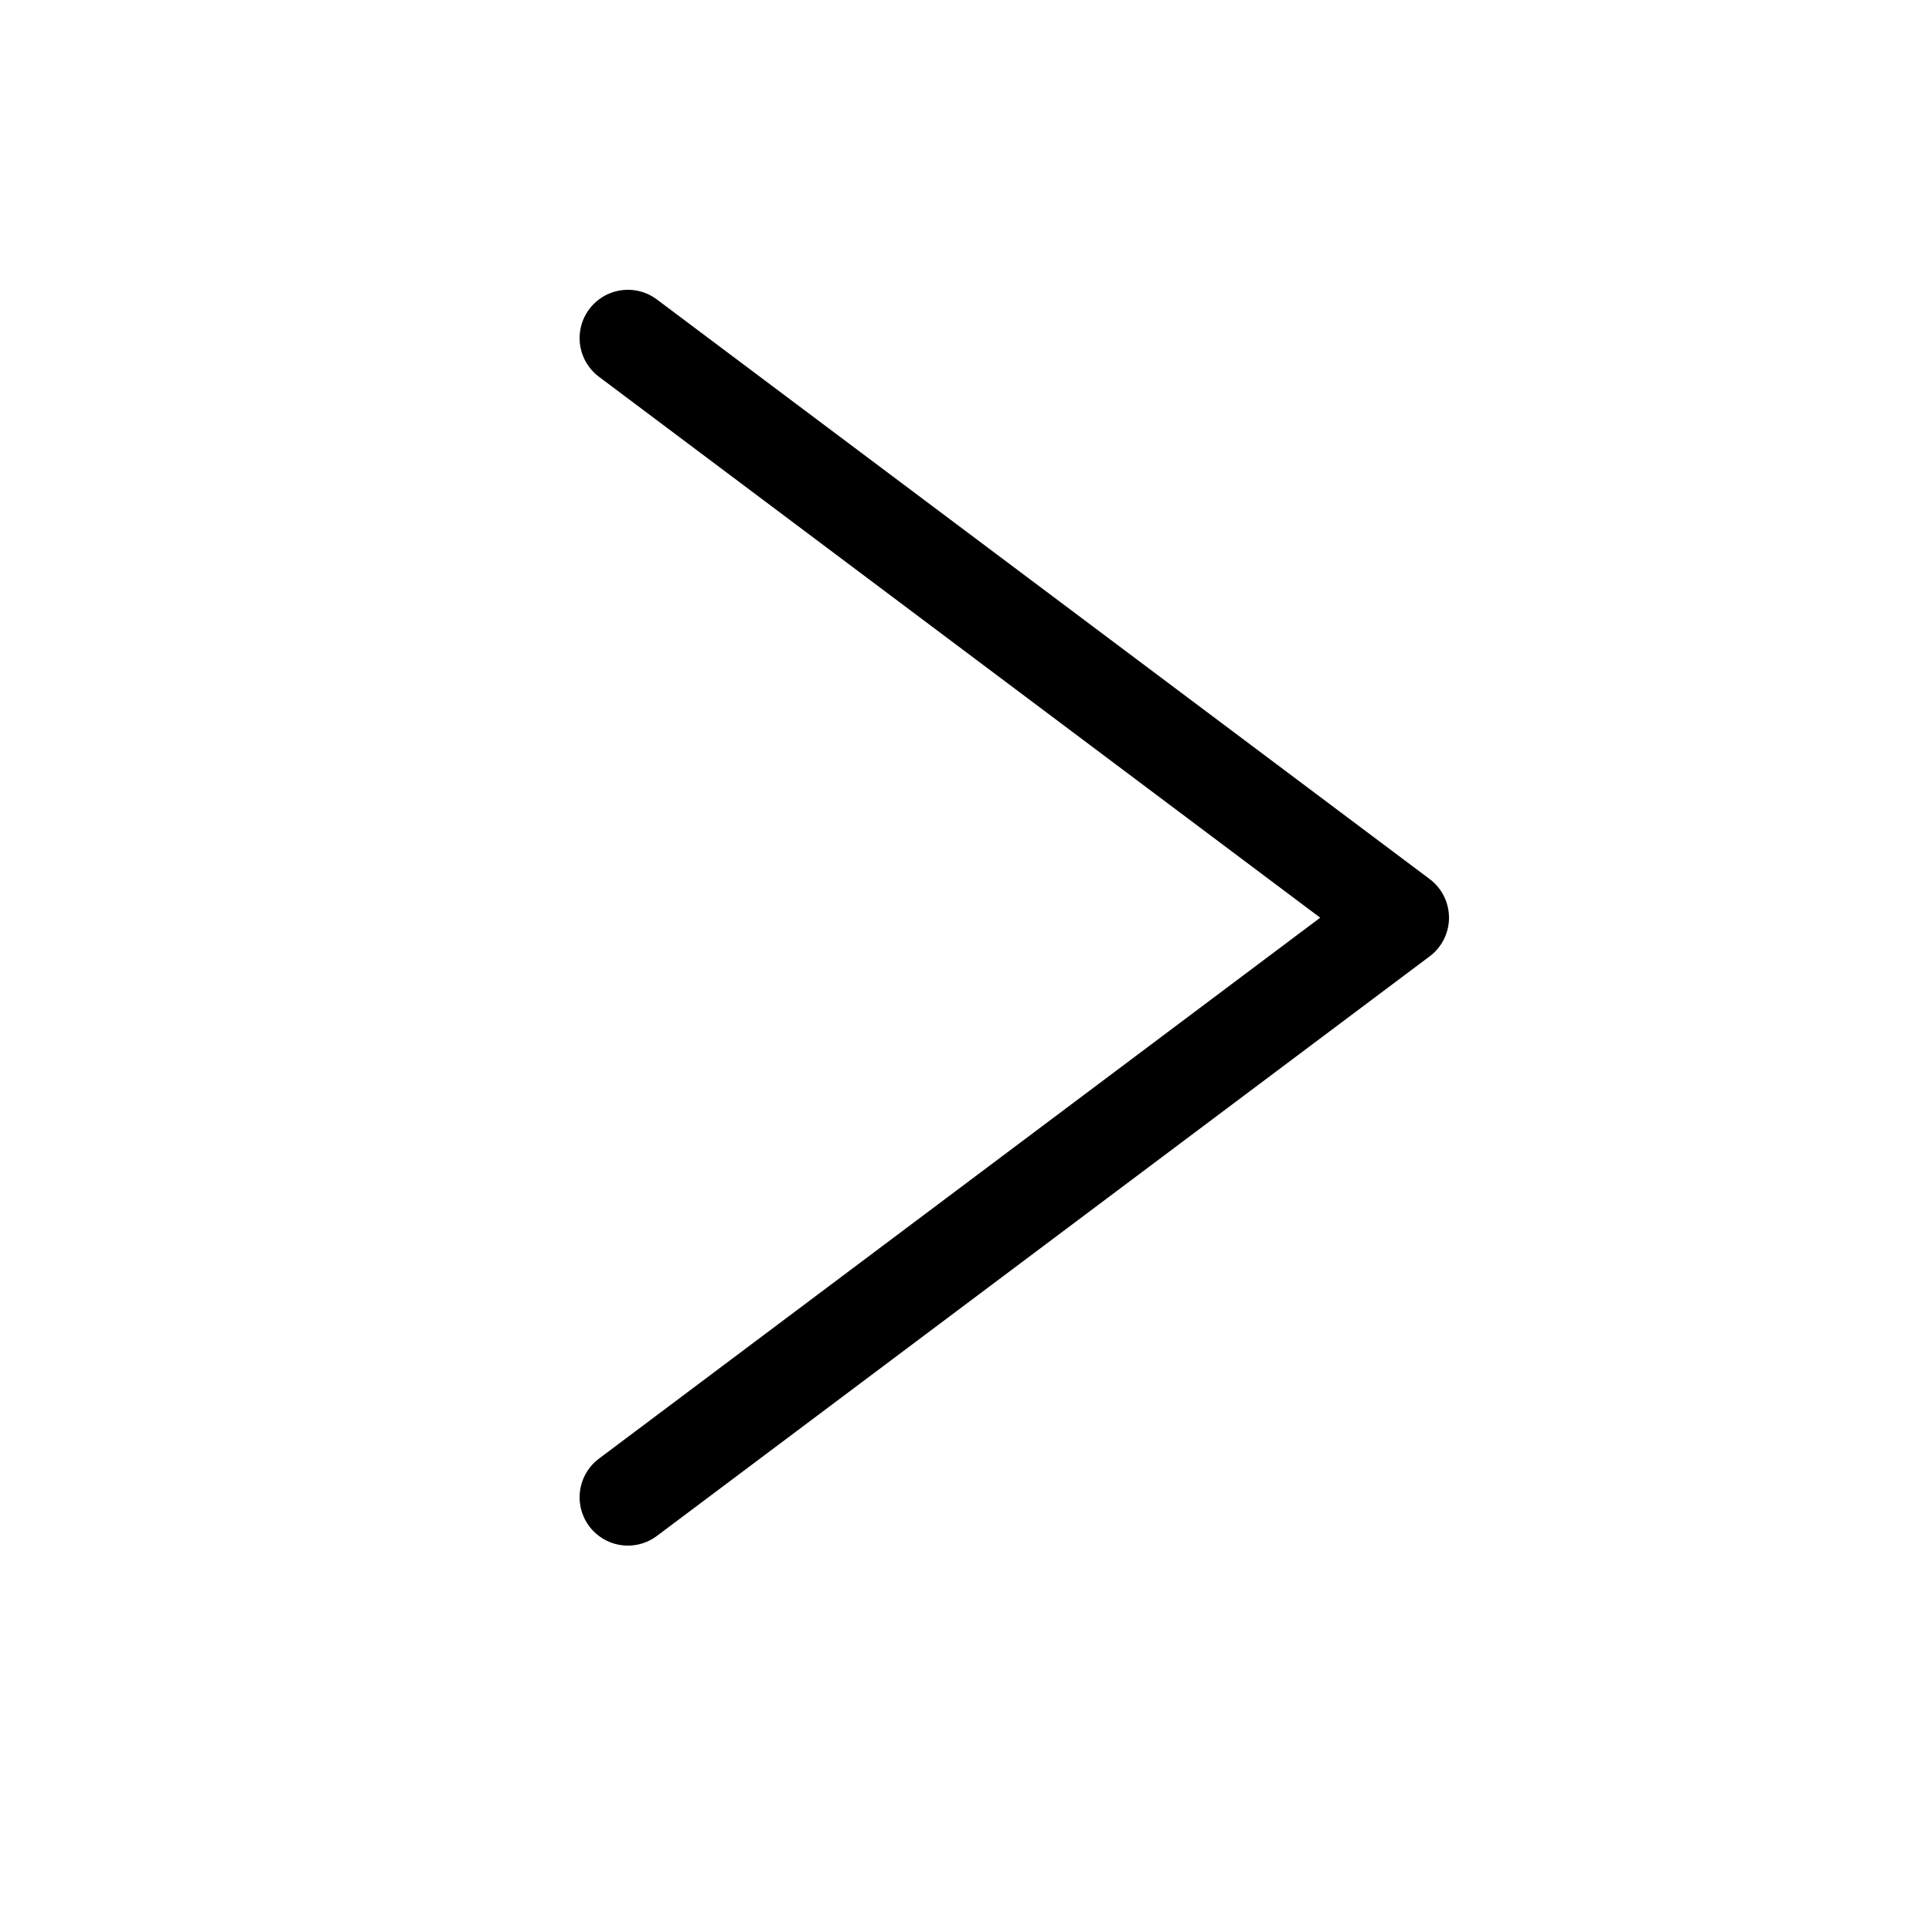
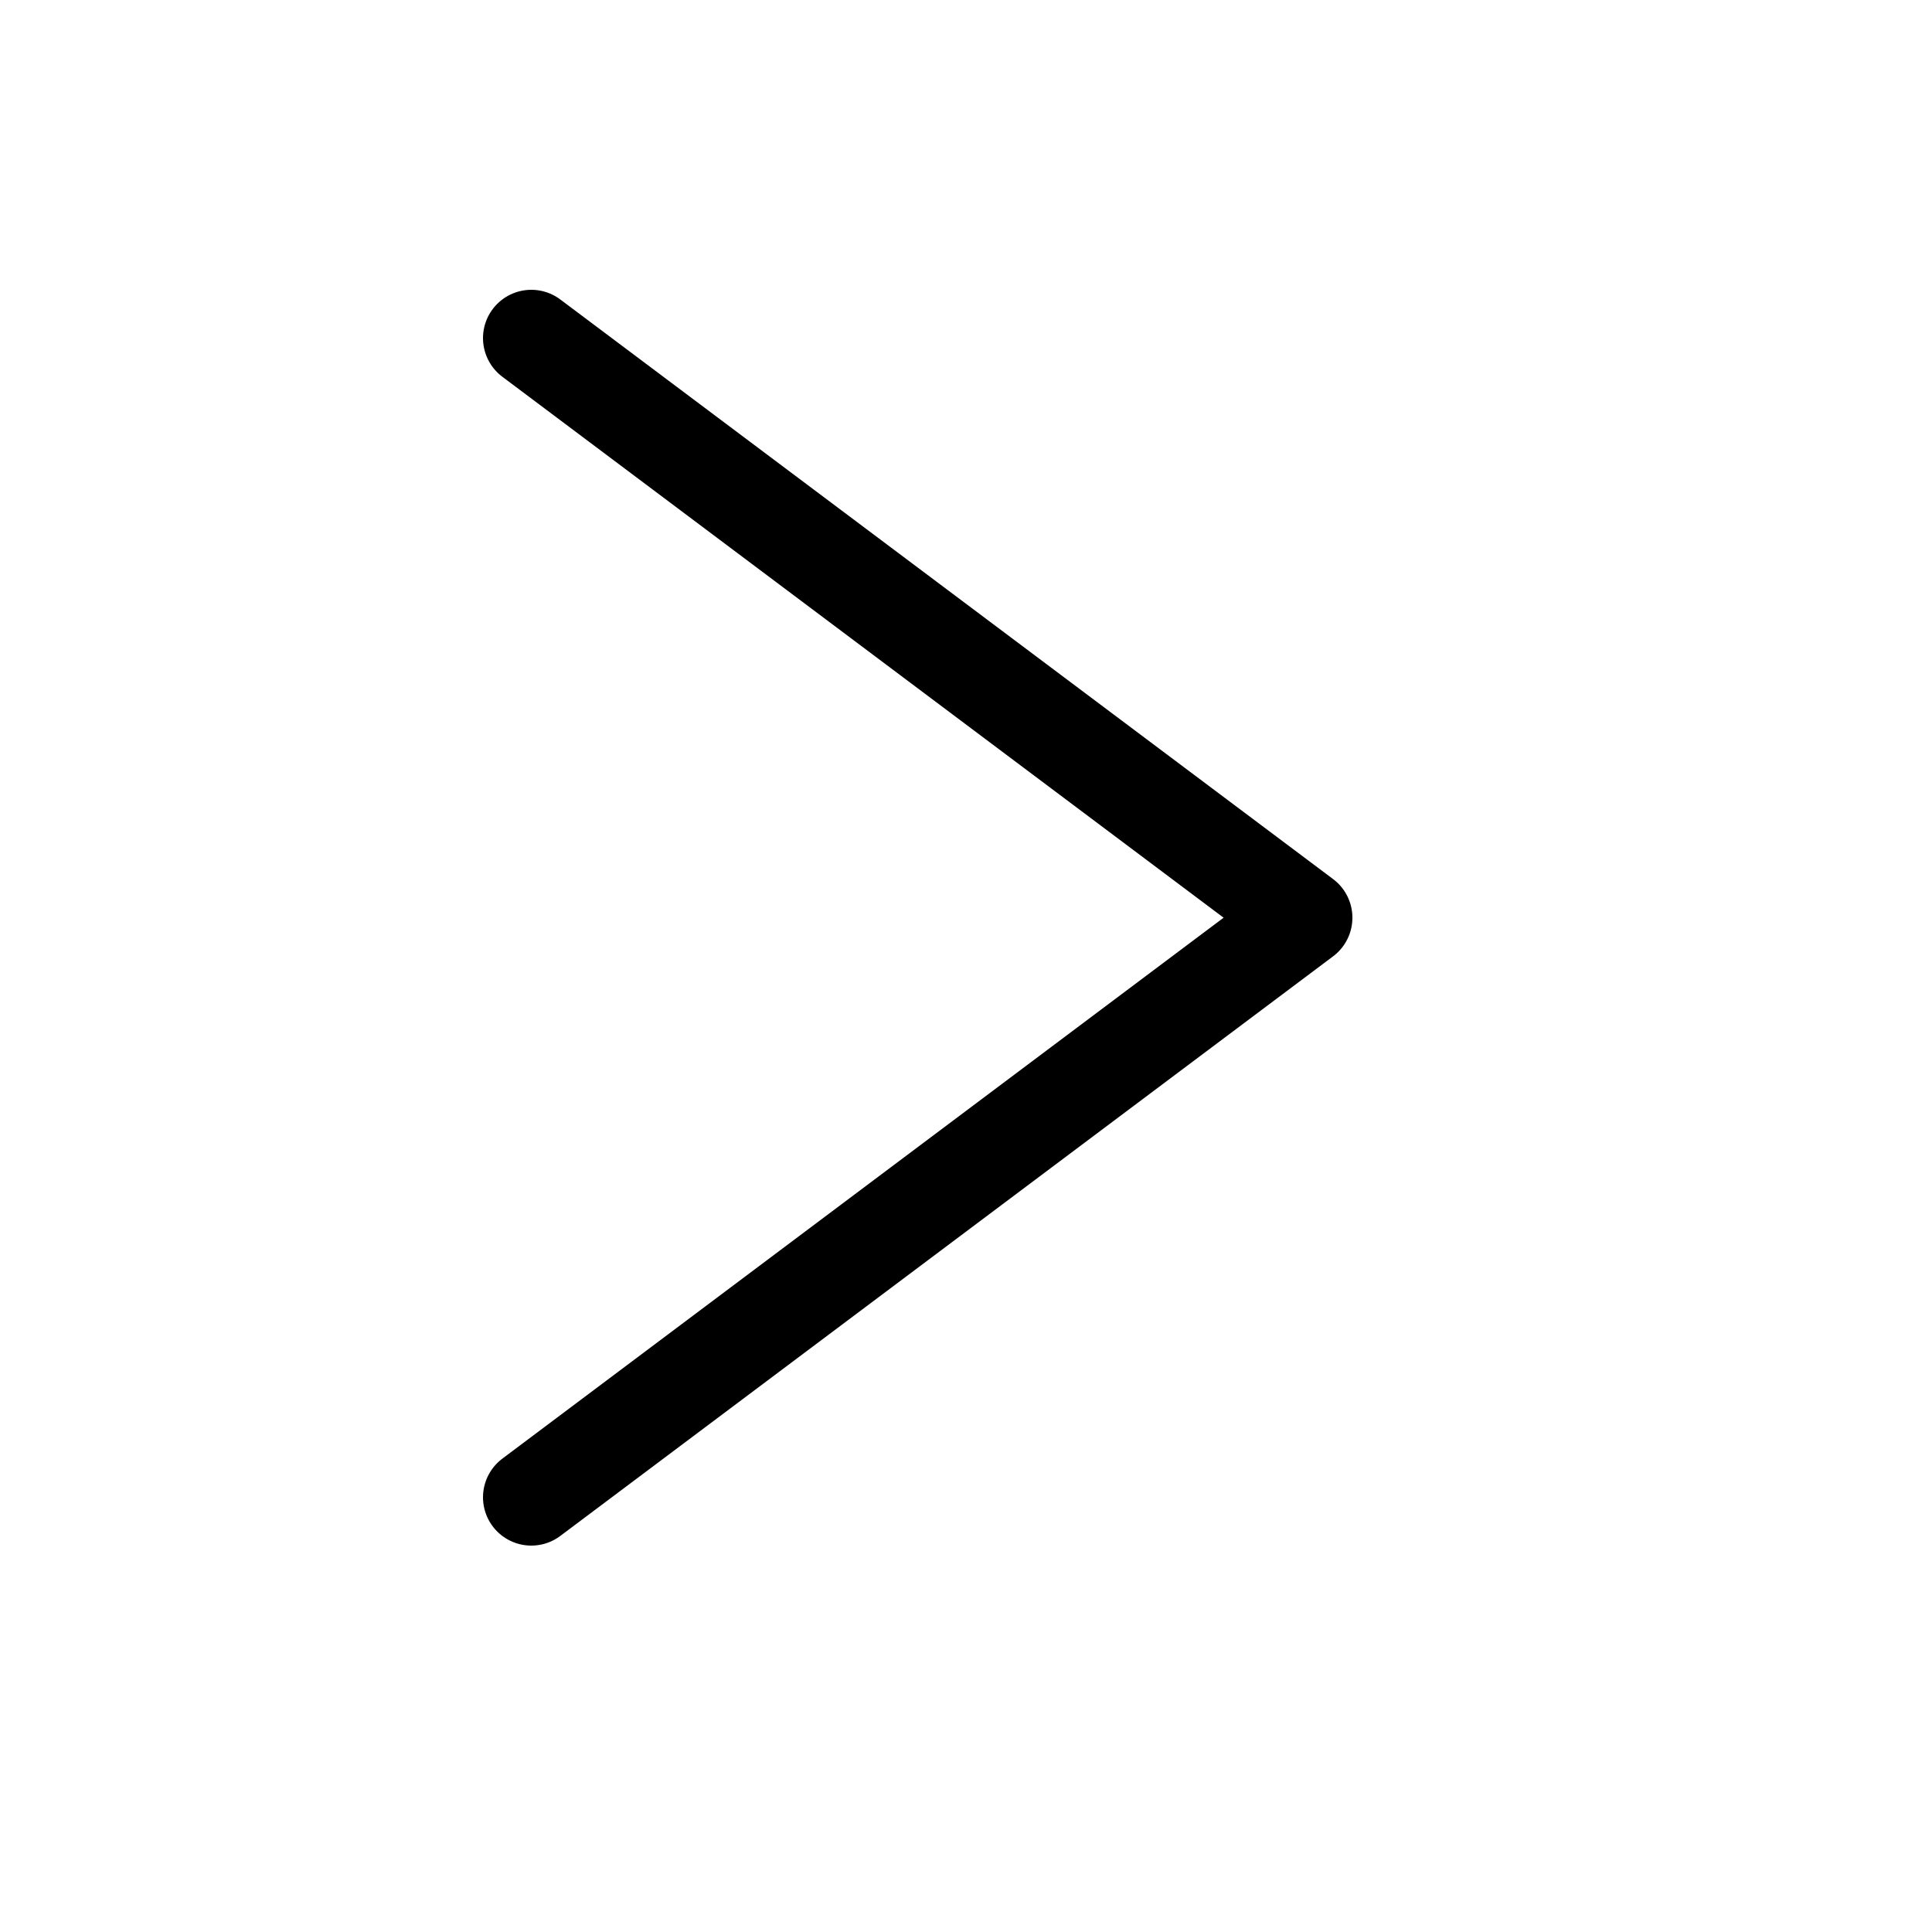
<svg xmlns="http://www.w3.org/2000/svg" version="1.1" id="Layer_1" x="0px" y="0px" width="20px" height="20px" viewBox="0 0 20 20" style="enable-background:new 0 0 20 20;" xml:space="preserve">
-   <polyline style="fill:none;stroke:#000000;stroke-linecap:round;stroke-linejoin:round;" points="6.5,15.5 14.5,9.5 6.5,3.5 " />
+   <polyline style="fill:none;stroke:#000000;stroke-linecap:round;stroke-linejoin:round;" points="5.5,15.5 13.5,9.5 5.5,3.5 " />
</svg>
